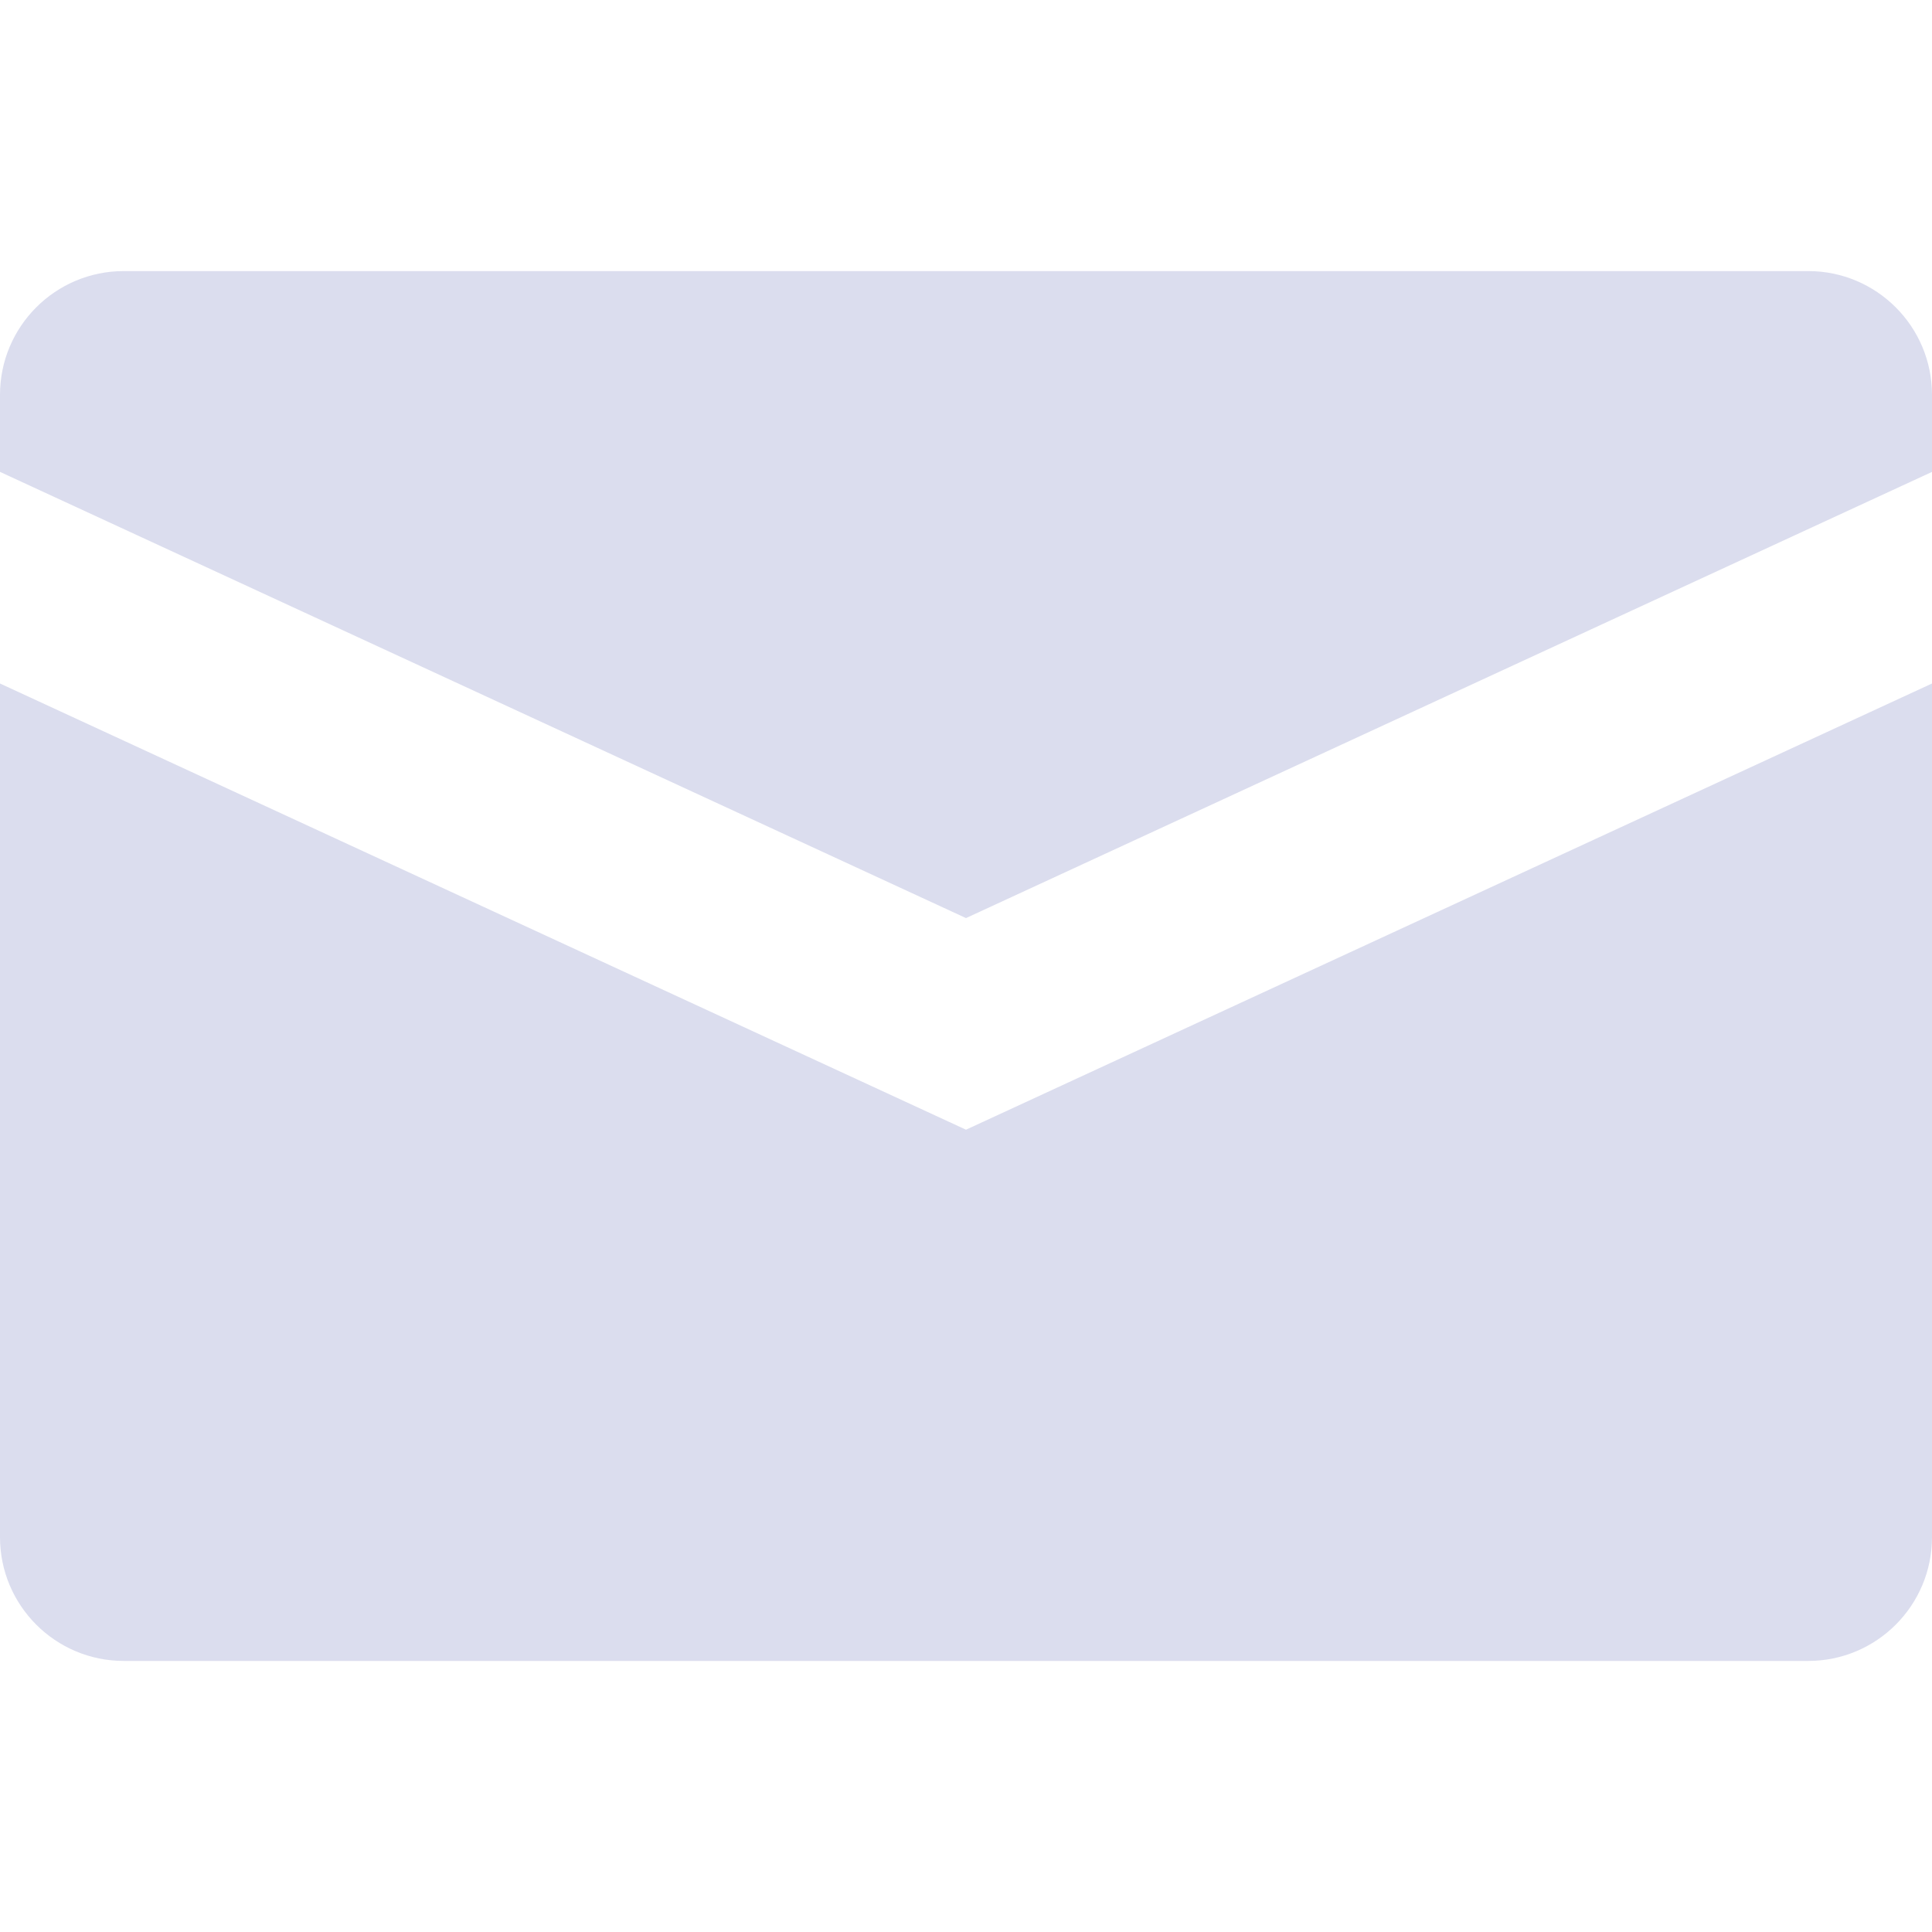
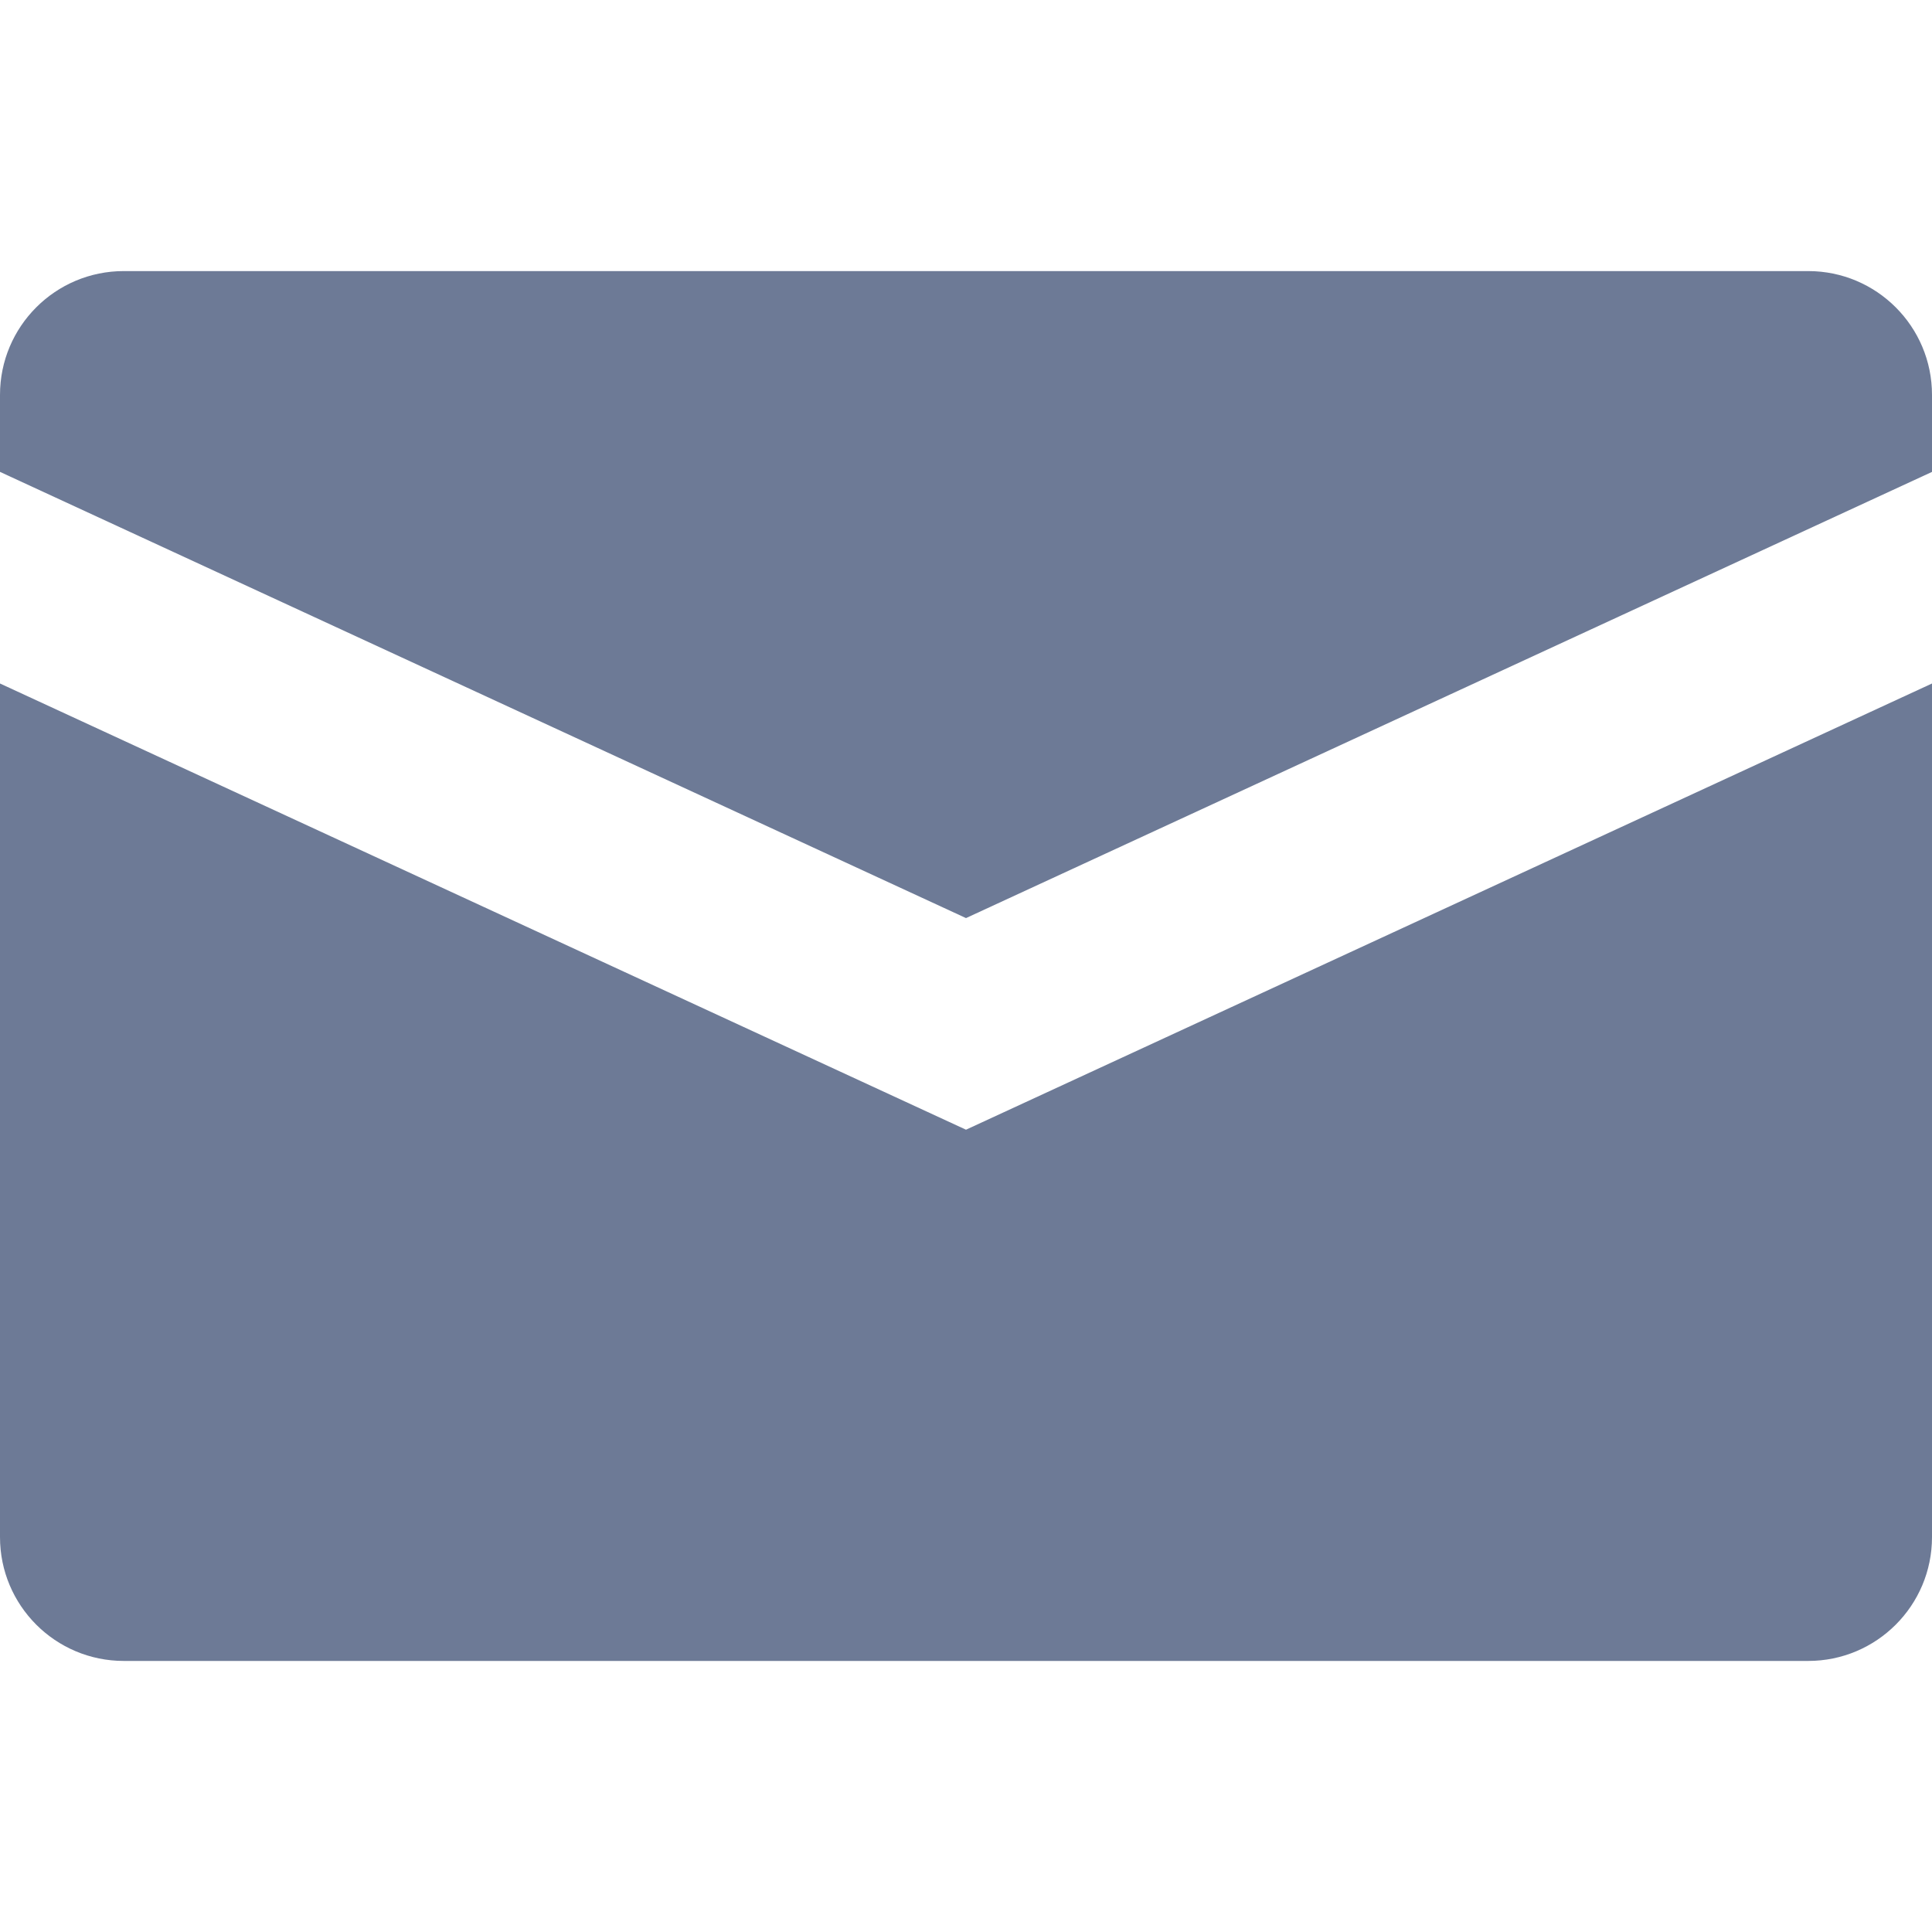
<svg xmlns="http://www.w3.org/2000/svg" role="img" viewBox="0 0 90 90">
-   <path d="M 45 42.768 l 45 -20.785 v -3.587 c 0 -3.186 -2.582 -5.768 -5.768 -5.768 H 5.768 C 2.582 12.627 0 15.209 0 18.395 v 3.587 L 45 42.768 z" style="stroke: none; stroke-width: 1; stroke-dasharray: none; stroke-linecap: butt; stroke-linejoin: miter; stroke-miterlimit: 10; fill-rule: nonzero; opacity: 1;" transform=" matrix(1 0 0 1 0 0) " stroke-linecap="round" fill="#dbddee" />
-   <path d="M 45 52.626 L 0 31.84 v 39.765 c 0 3.186 2.582 5.768 5.768 5.768 h 78.464 c 3.186 0 5.768 -2.582 5.768 -5.768 V 31.84 L 45 52.626 z" style="stroke: none; stroke-width: 1; stroke-dasharray: none; stroke-linecap: butt; stroke-linejoin: miter; stroke-miterlimit: 10; fill-rule: nonzero; opacity: 1;" transform=" matrix(1 0 0 1 0 0) " stroke-linecap="round" fill="#dbddee" />
+   <path d="M 45 42.768 l 45 -20.785 v -3.587 c 0 -3.186 -2.582 -5.768 -5.768 -5.768 H 5.768 C 2.582 12.627 0 15.209 0 18.395 v 3.587 L 45 42.768 z" style="stroke: none; stroke-width: 1; stroke-dasharray: none; stroke-linecap: butt; stroke-linejoin: miter; stroke-miterlimit: 10; fill-rule: nonzero; opacity: 1;" transform=" matrix(1 0 0 1 0 0) " stroke-linecap="round" fill="rgb(109, 122, 150)" />
+   <path d="M 45 52.626 L 0 31.84 v 39.765 c 0 3.186 2.582 5.768 5.768 5.768 h 78.464 c 3.186 0 5.768 -2.582 5.768 -5.768 V 31.84 L 45 52.626 z" style="stroke: none; stroke-width: 1; stroke-dasharray: none; stroke-linecap: butt; stroke-linejoin: miter; stroke-miterlimit: 10; fill-rule: nonzero; opacity: 1;" transform=" matrix(1 0 0 1 0 0) " stroke-linecap="round" fill="rgb(109, 122, 150)" />
</svg>
